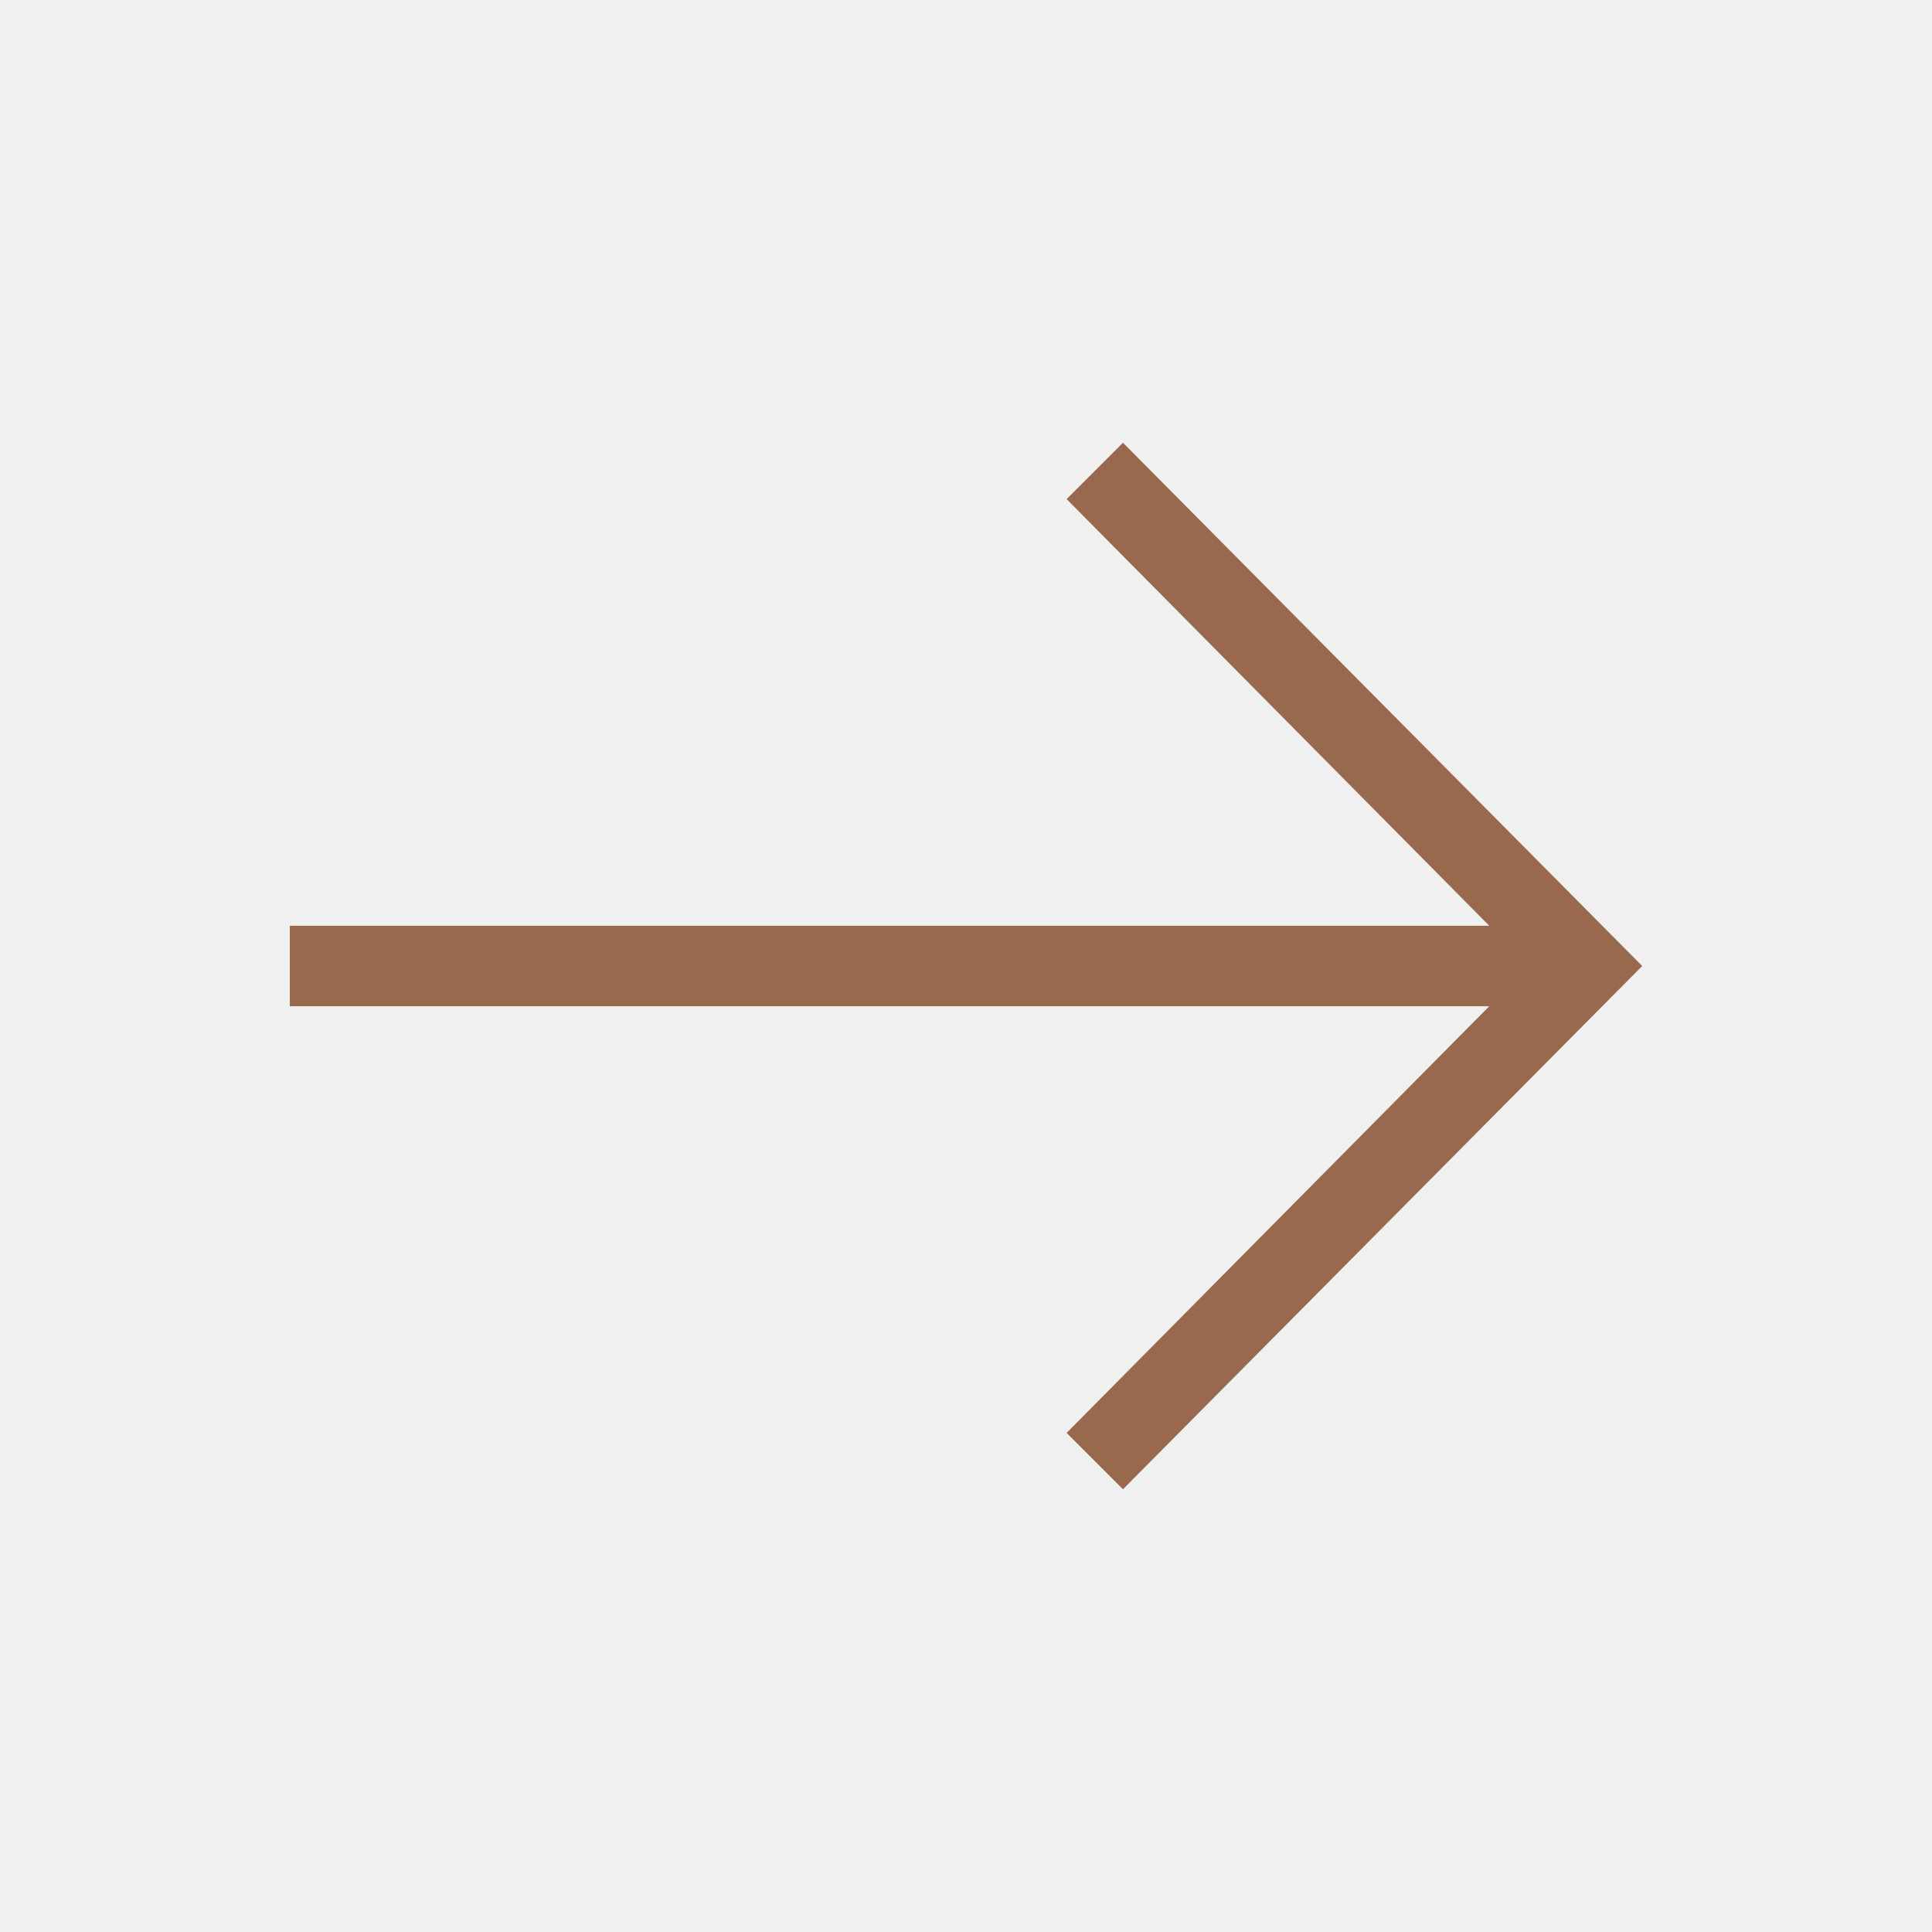
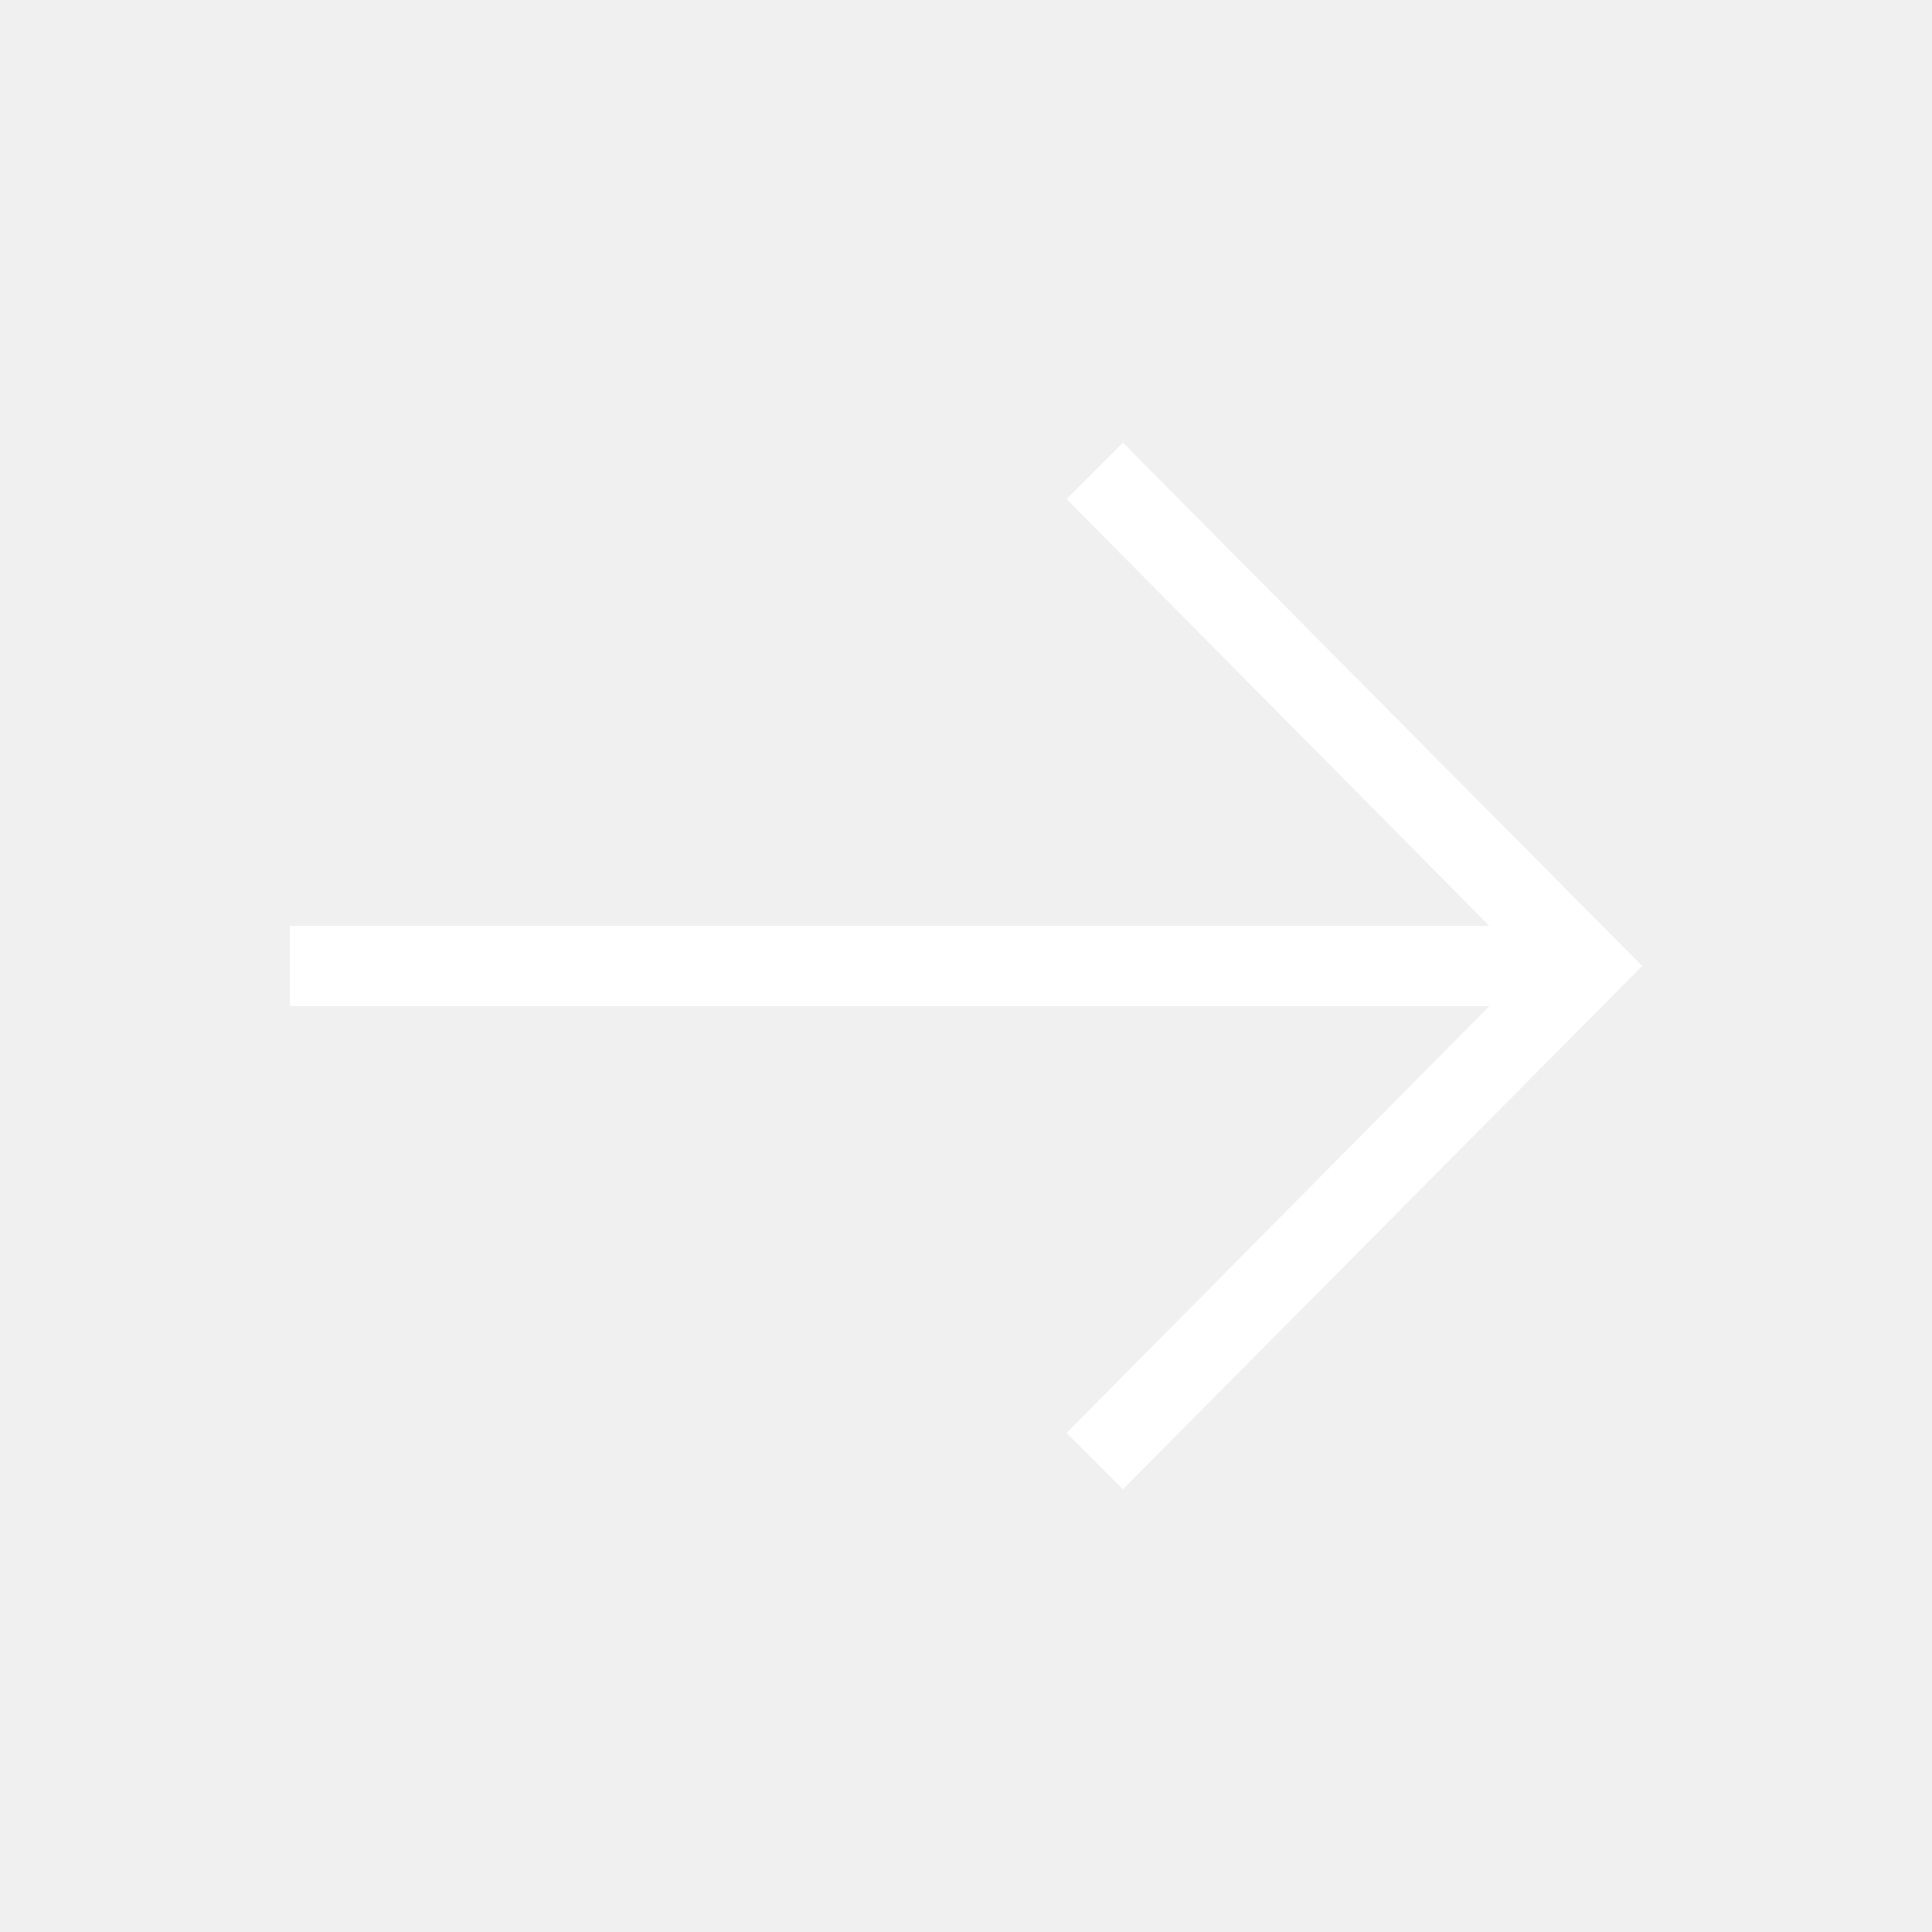
<svg xmlns="http://www.w3.org/2000/svg" version="1.1" id="Layer_1" x="0px" y="0px" width="48px" height="48px" viewBox="0 0 48 48" style="enable-background:new 0 0 48 48;" xml:space="preserve">
  <style type="text/css">
- 	.st0{fill:#98694C;}
+ 	.st0{fill:#ffffff;}
</style>
  <polygon class="st0" points="27.9,11 26.5,12.4 37,23 7.2,23 7.2,25 37,25 26.5,35.6 27.9,37 40.8,24 " />
</svg>
